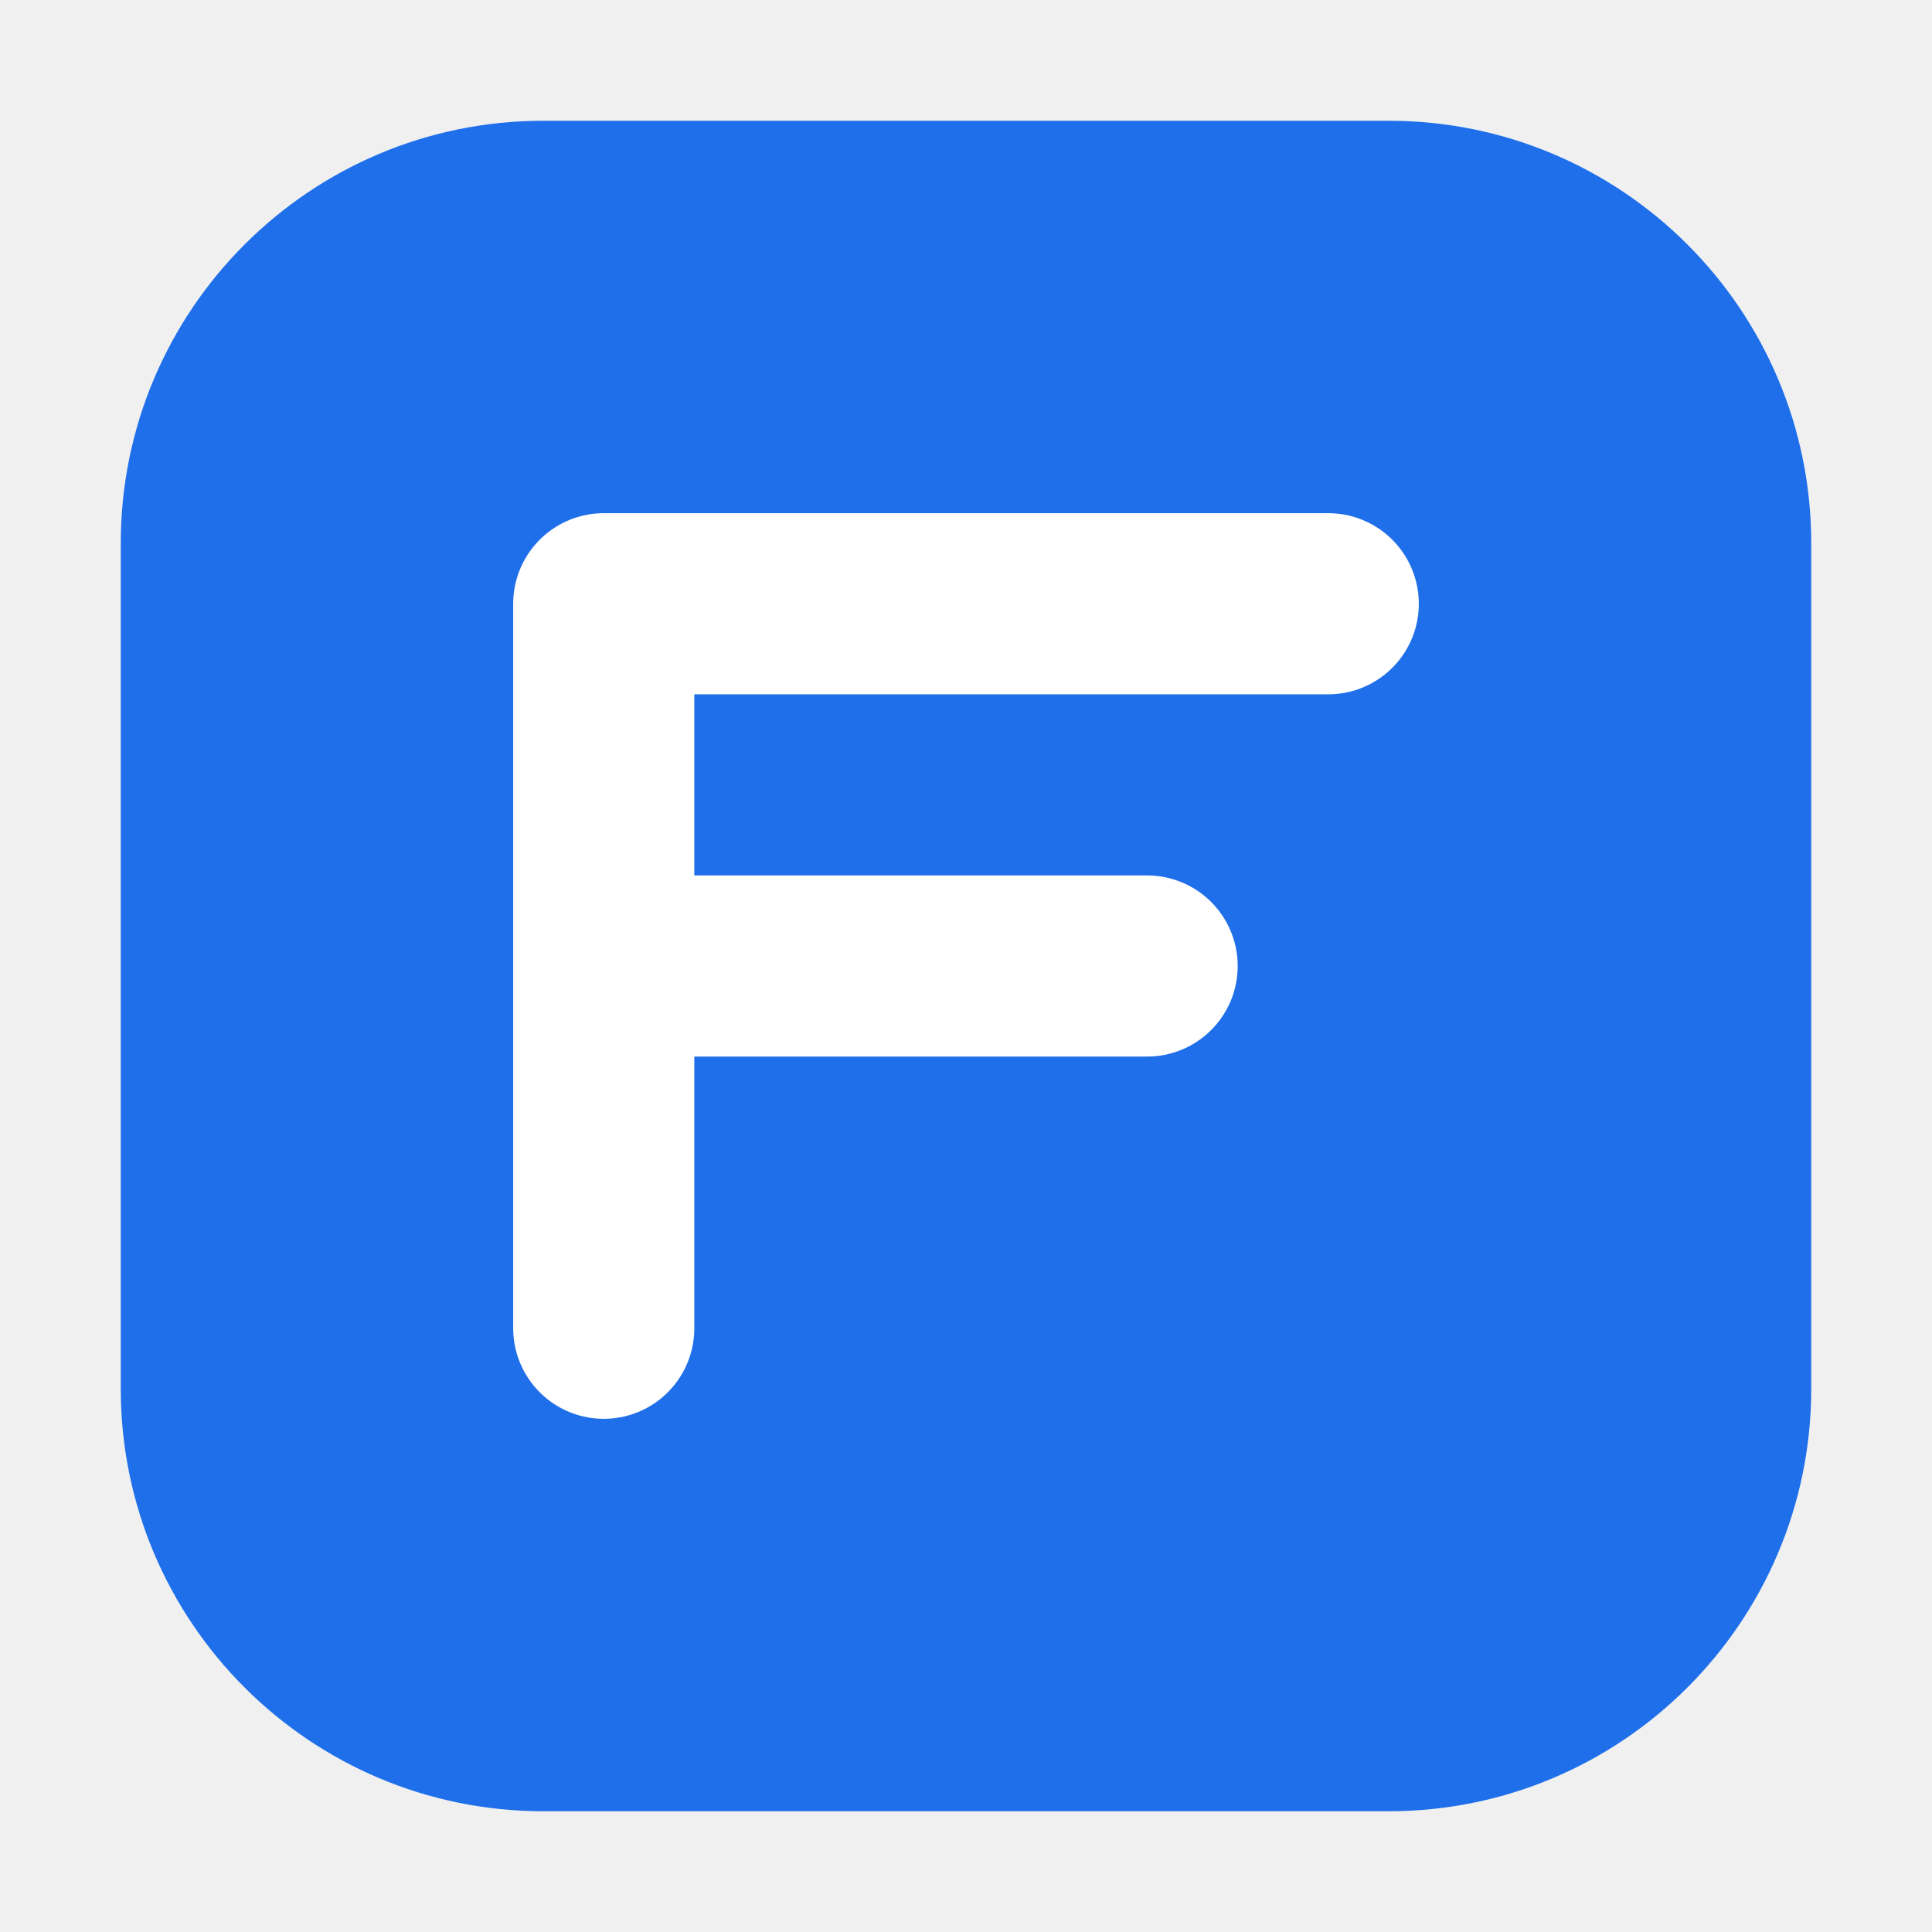
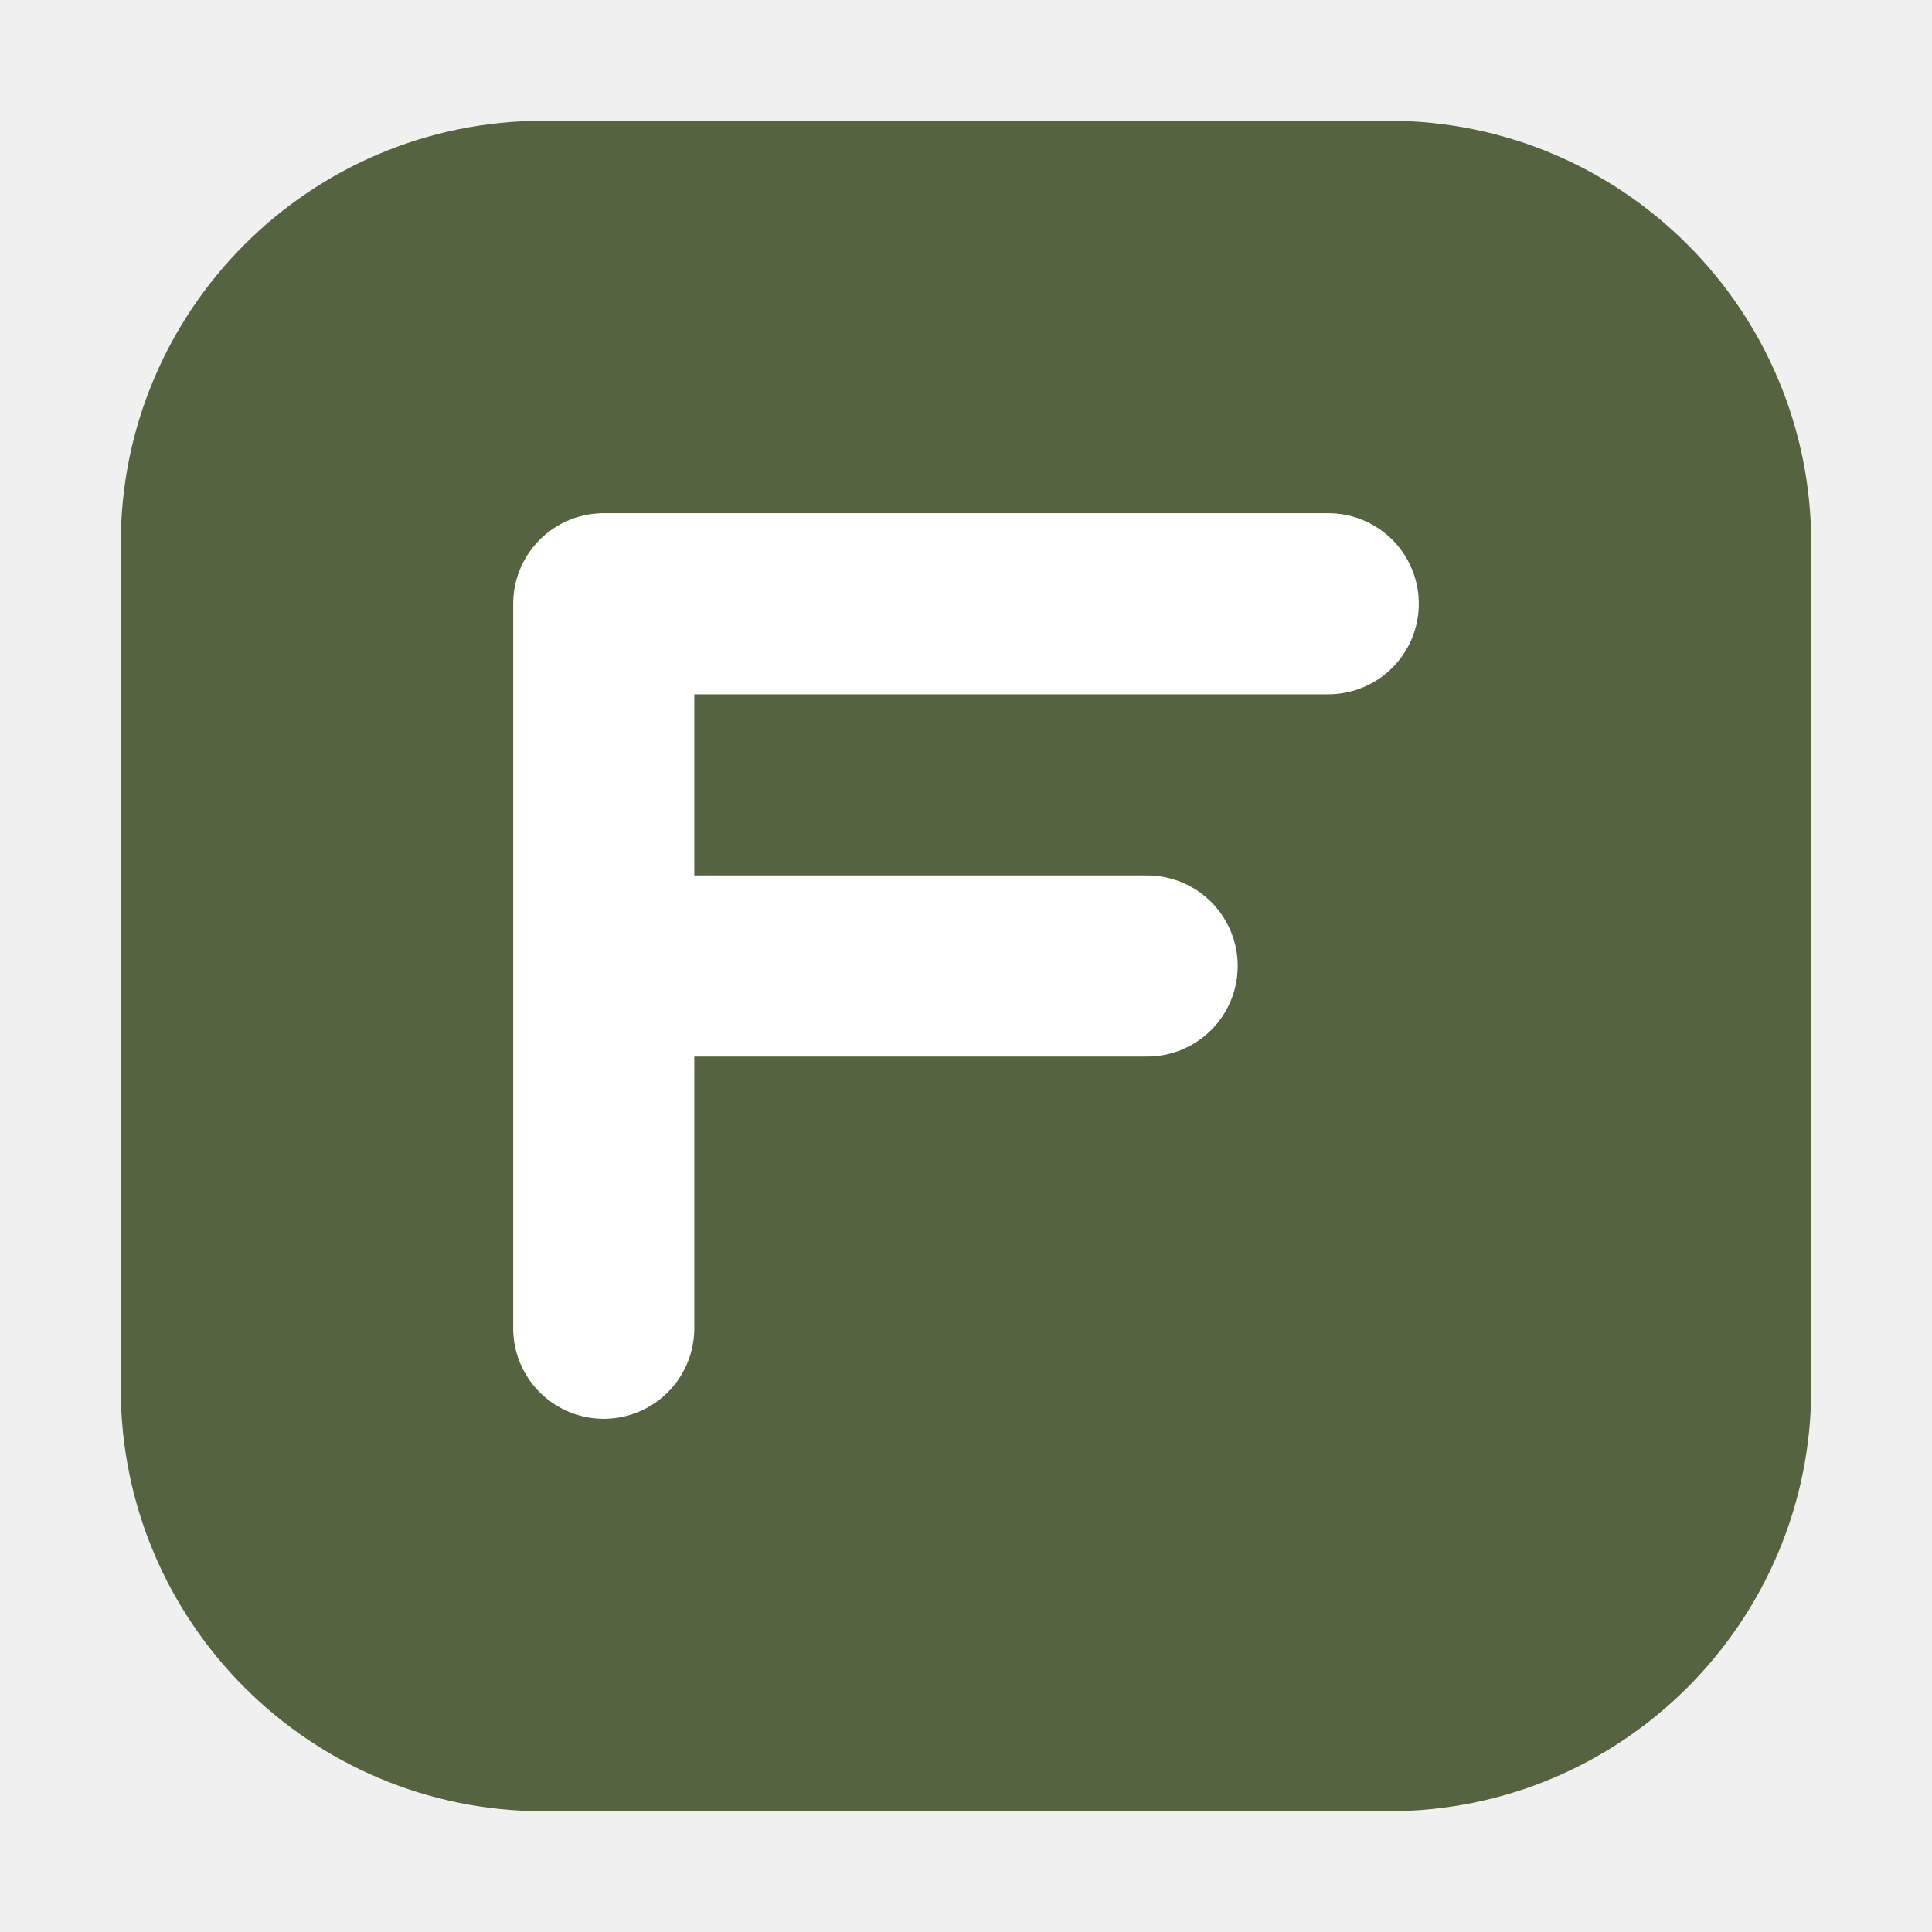
<svg xmlns="http://www.w3.org/2000/svg" viewBox="0 0 32 32">
  <style>
-     rect { fill: #1f6feb; }
-     @media (prefers-color-scheme: dark) { rect { fill: #58a6ff; } }
+     rect { fill: #566340; }
  </style>
  <rect x="2" y="2" width="28" height="28" rx="7" />
  <path d="M10 22V10h12M10 16h9" fill="none" stroke="#fff" stroke-width="3" stroke-linecap="round" stroke-linejoin="round" />
</svg>
